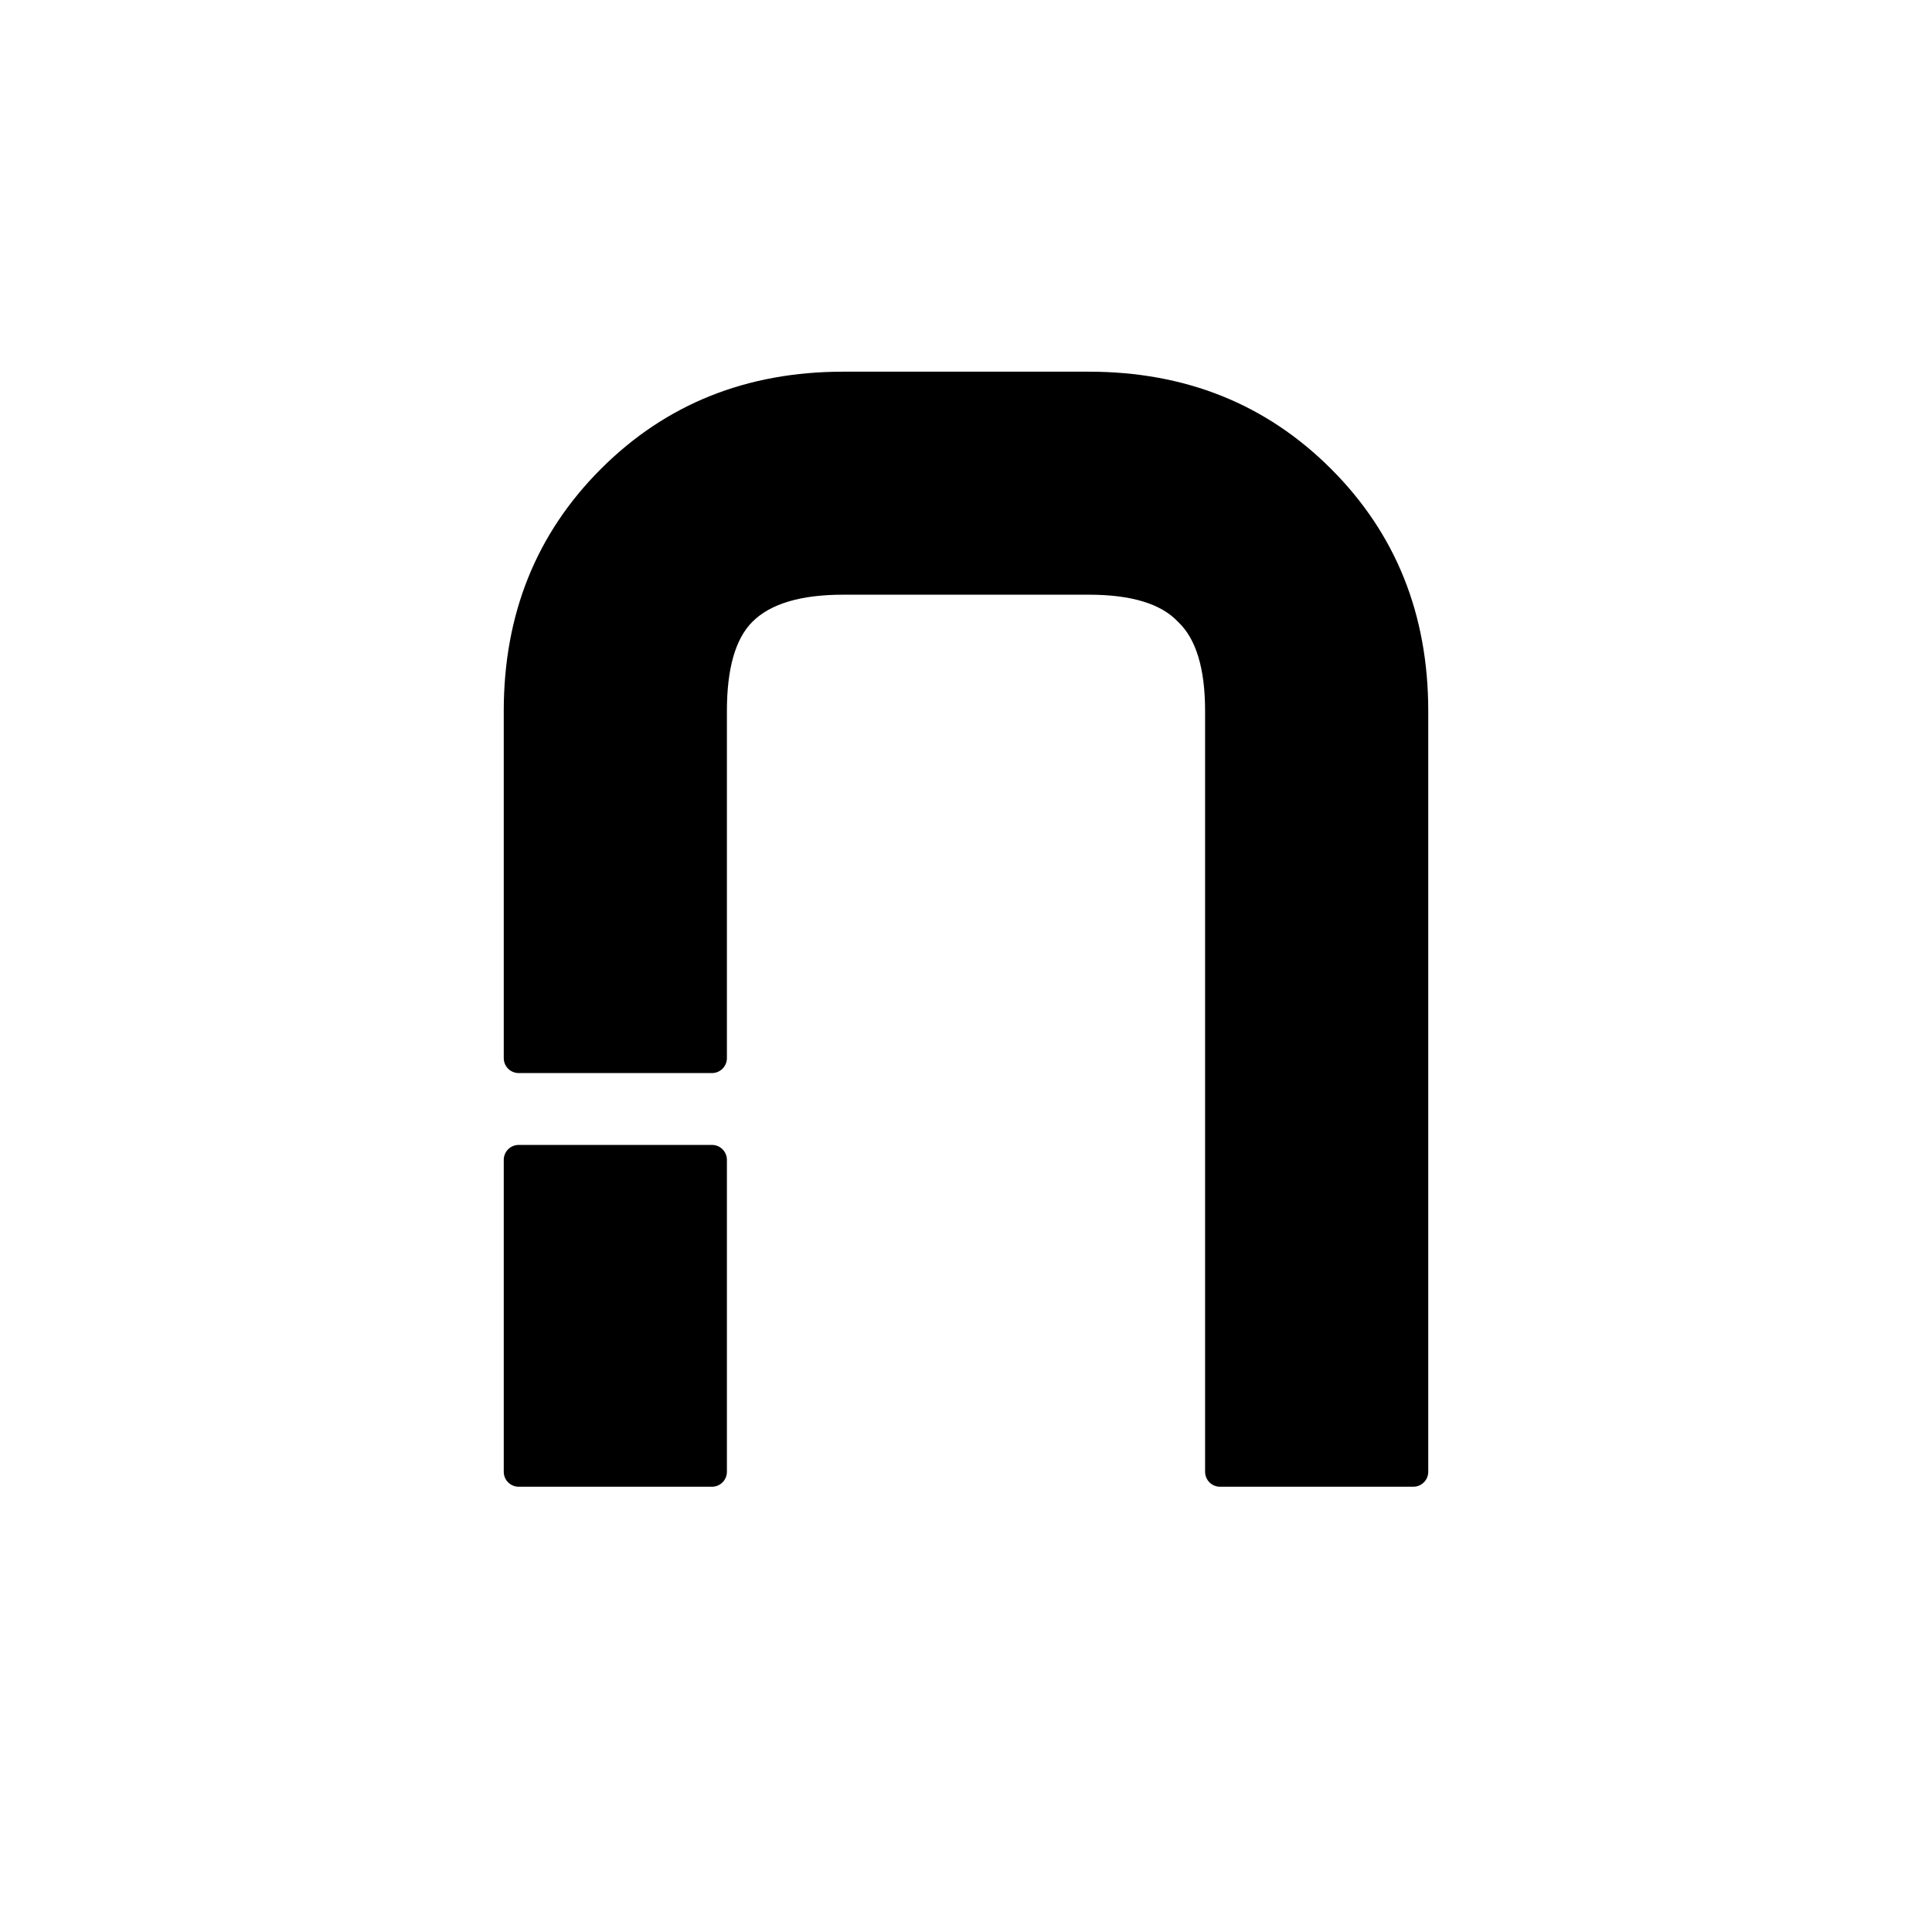
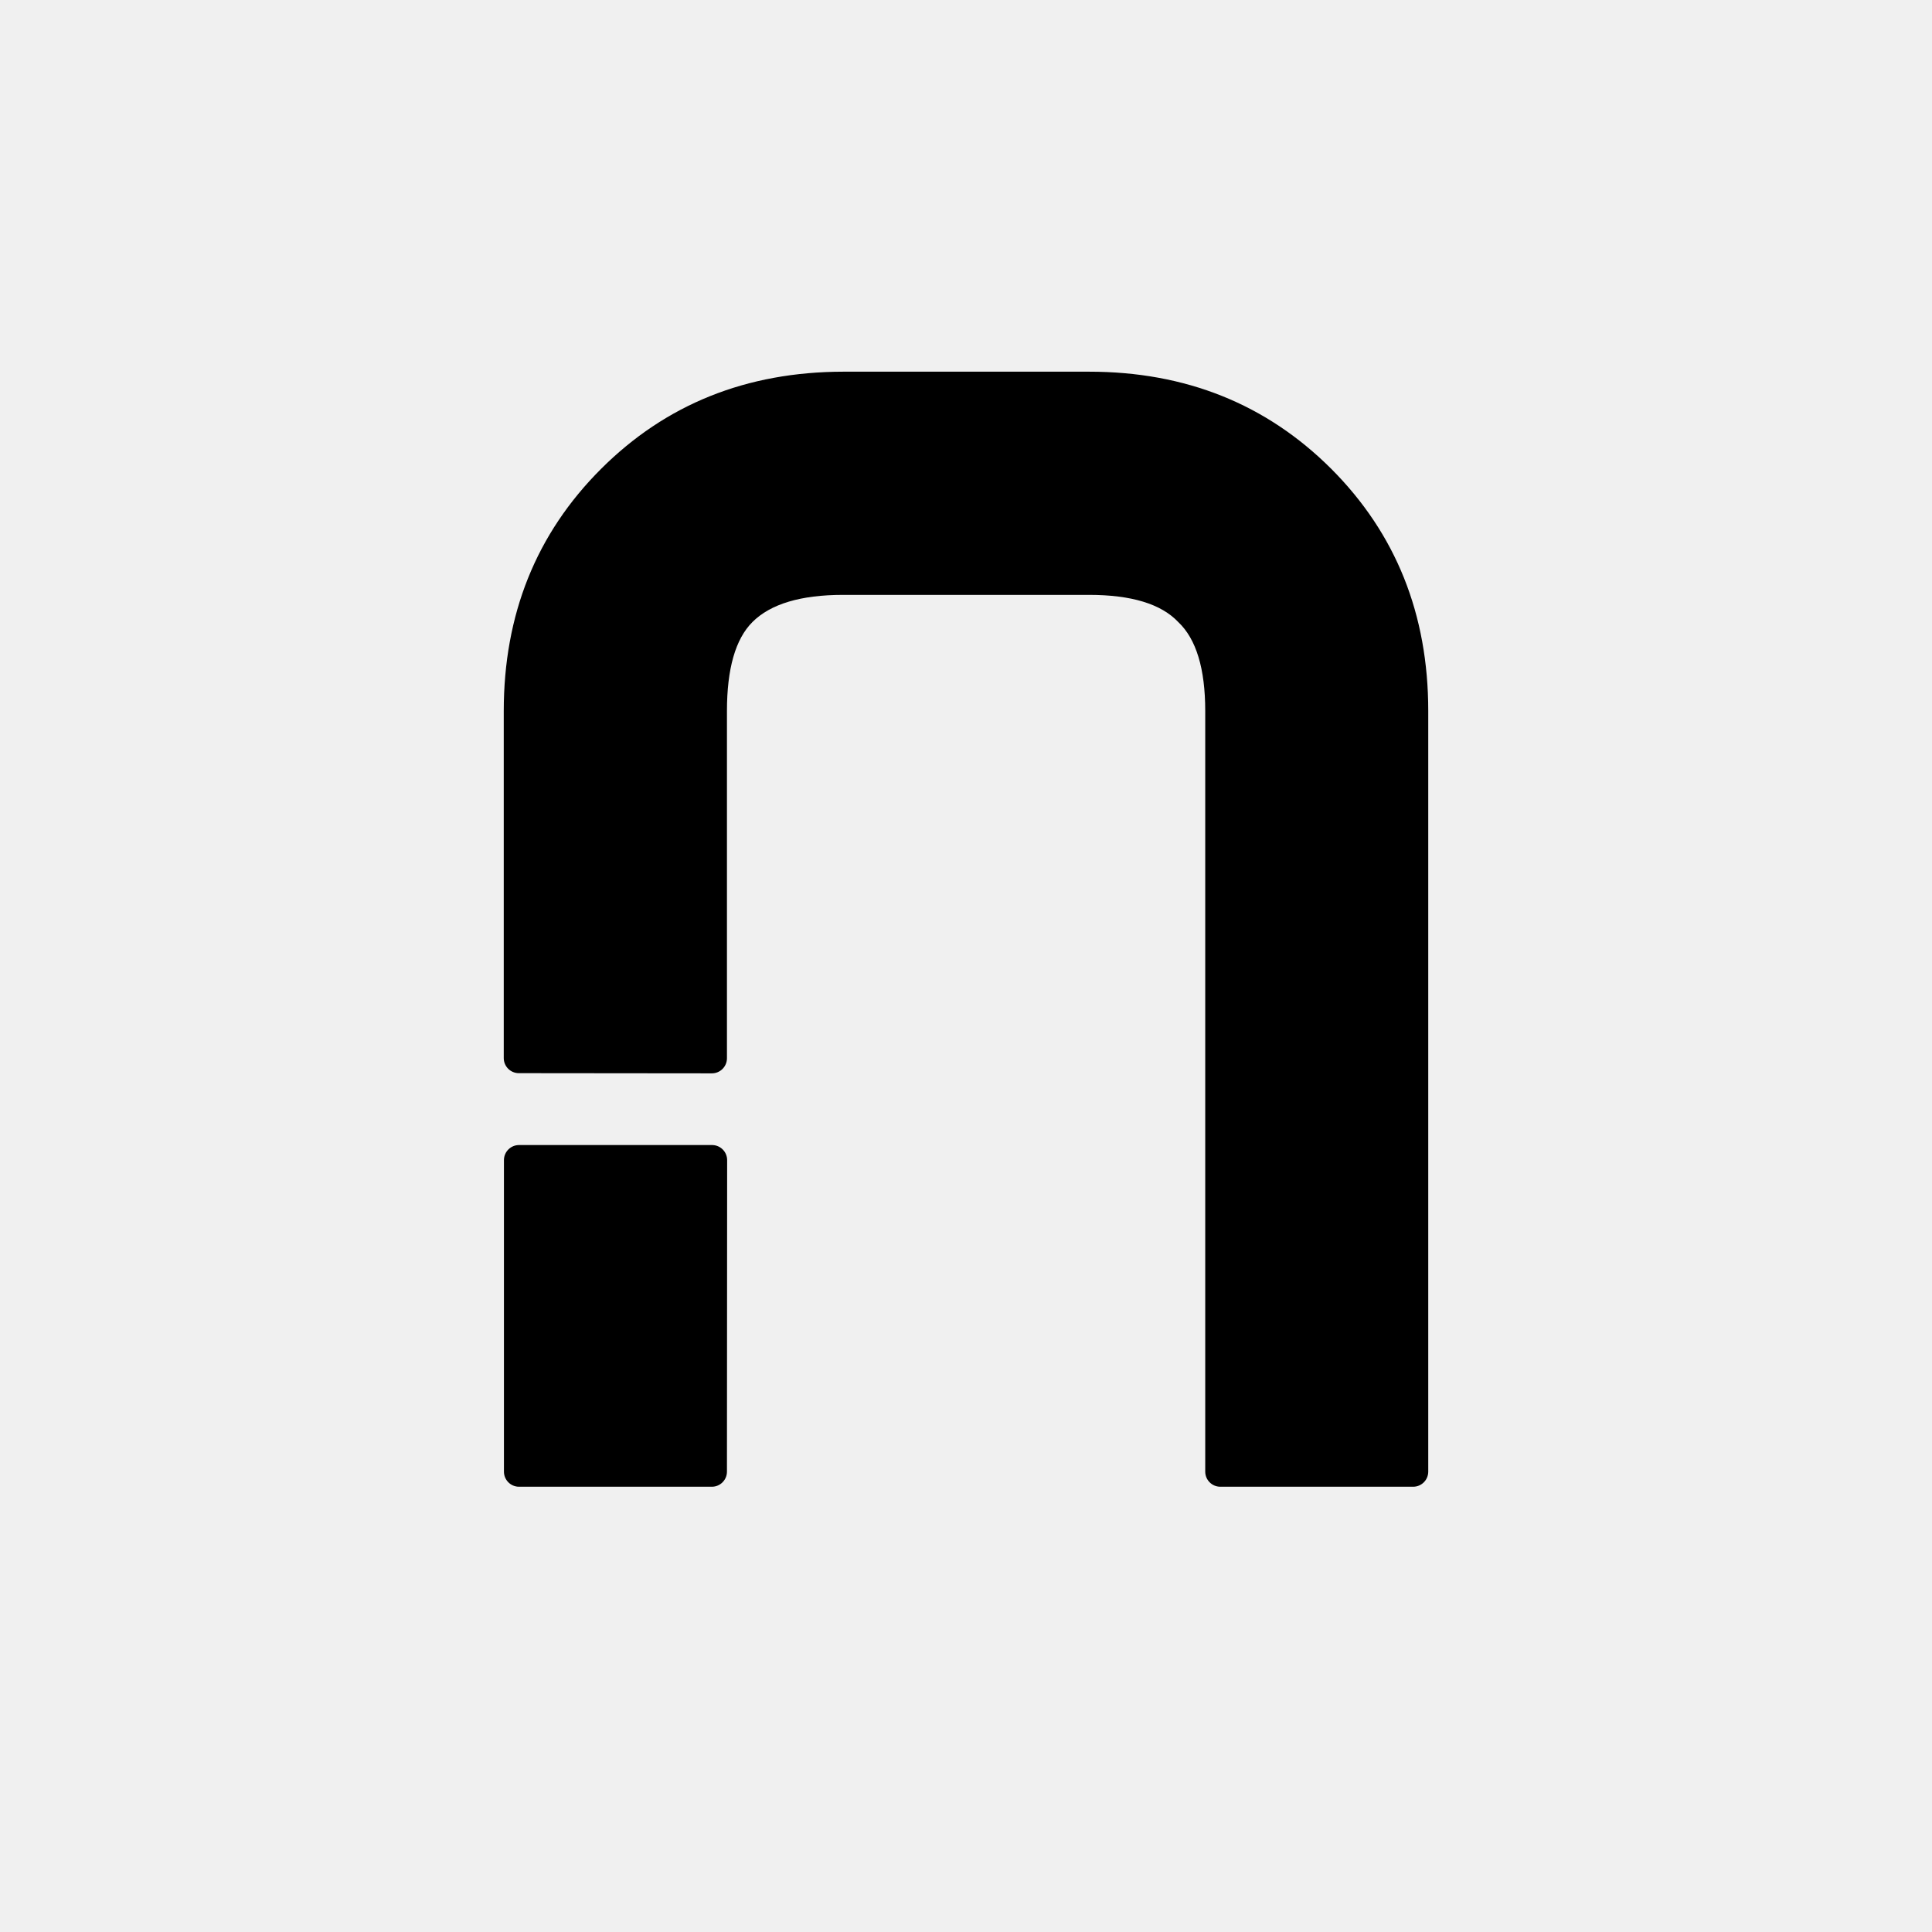
<svg xmlns="http://www.w3.org/2000/svg" width="1024" height="1024" fill="none" viewBox="0 0 1024 1024">
-   <path fill="#fff" d="M0 0h1024v1024H0z" />
-   <path fill="#000" d="M385.276 780.084a7.92 7.92 0 0 1-7.92 7.916H274.92a7.92 7.92 0 0 1-7.92-7.916V614.746a7.92 7.92 0 0 1 7.92-7.916h102.436a7.92 7.92 0 0 1 7.92 7.916zM274.92 568.747a7.92 7.92 0 0 1-7.92-7.916V376.832q0-76.829 51.535-128.33T446.949 197h130.103q76.88 0 128.413 51.502Q757 300.003 757 376.832v403.252a7.92 7.92 0 0 1-7.92 7.916H646.644a7.92 7.92 0 0 1-7.92-7.916V376.832q0-33.77-14.361-47.279-13.518-14.353-47.312-14.353H446.948q-33.793 0-48.156 14.353-13.516 13.51-13.516 47.279v183.999c0 4.372-3.547 7.916-7.921 7.916z" />
+   <path fill="#000" d="M385.3 780a8 8 0 0 1-8 8H275a8 8 0 0 1-7.9-8V614.8a8 8 0 0 1 8-7.9h102.4a8 8 0 0 1 7.9 8zM274.9 568.8a8 8 0 0 1-7.9-7.9v-184q0-76.8 51.5-128.3T447 197h130.2q76.8 0 128.4 51.5Q757 300 757 376.8v403.3a8 8 0 0 1-8 7.9H646.7a8 8 0 0 1-7.9-8V376.9q0-33.7-14.3-47.2-13.6-14.4-47.3-14.4H446.9q-33.7 0-48.1 14.4-13.5 13.5-13.5 47.2v184a8 8 0 0 1-8 8z" />
</svg>
